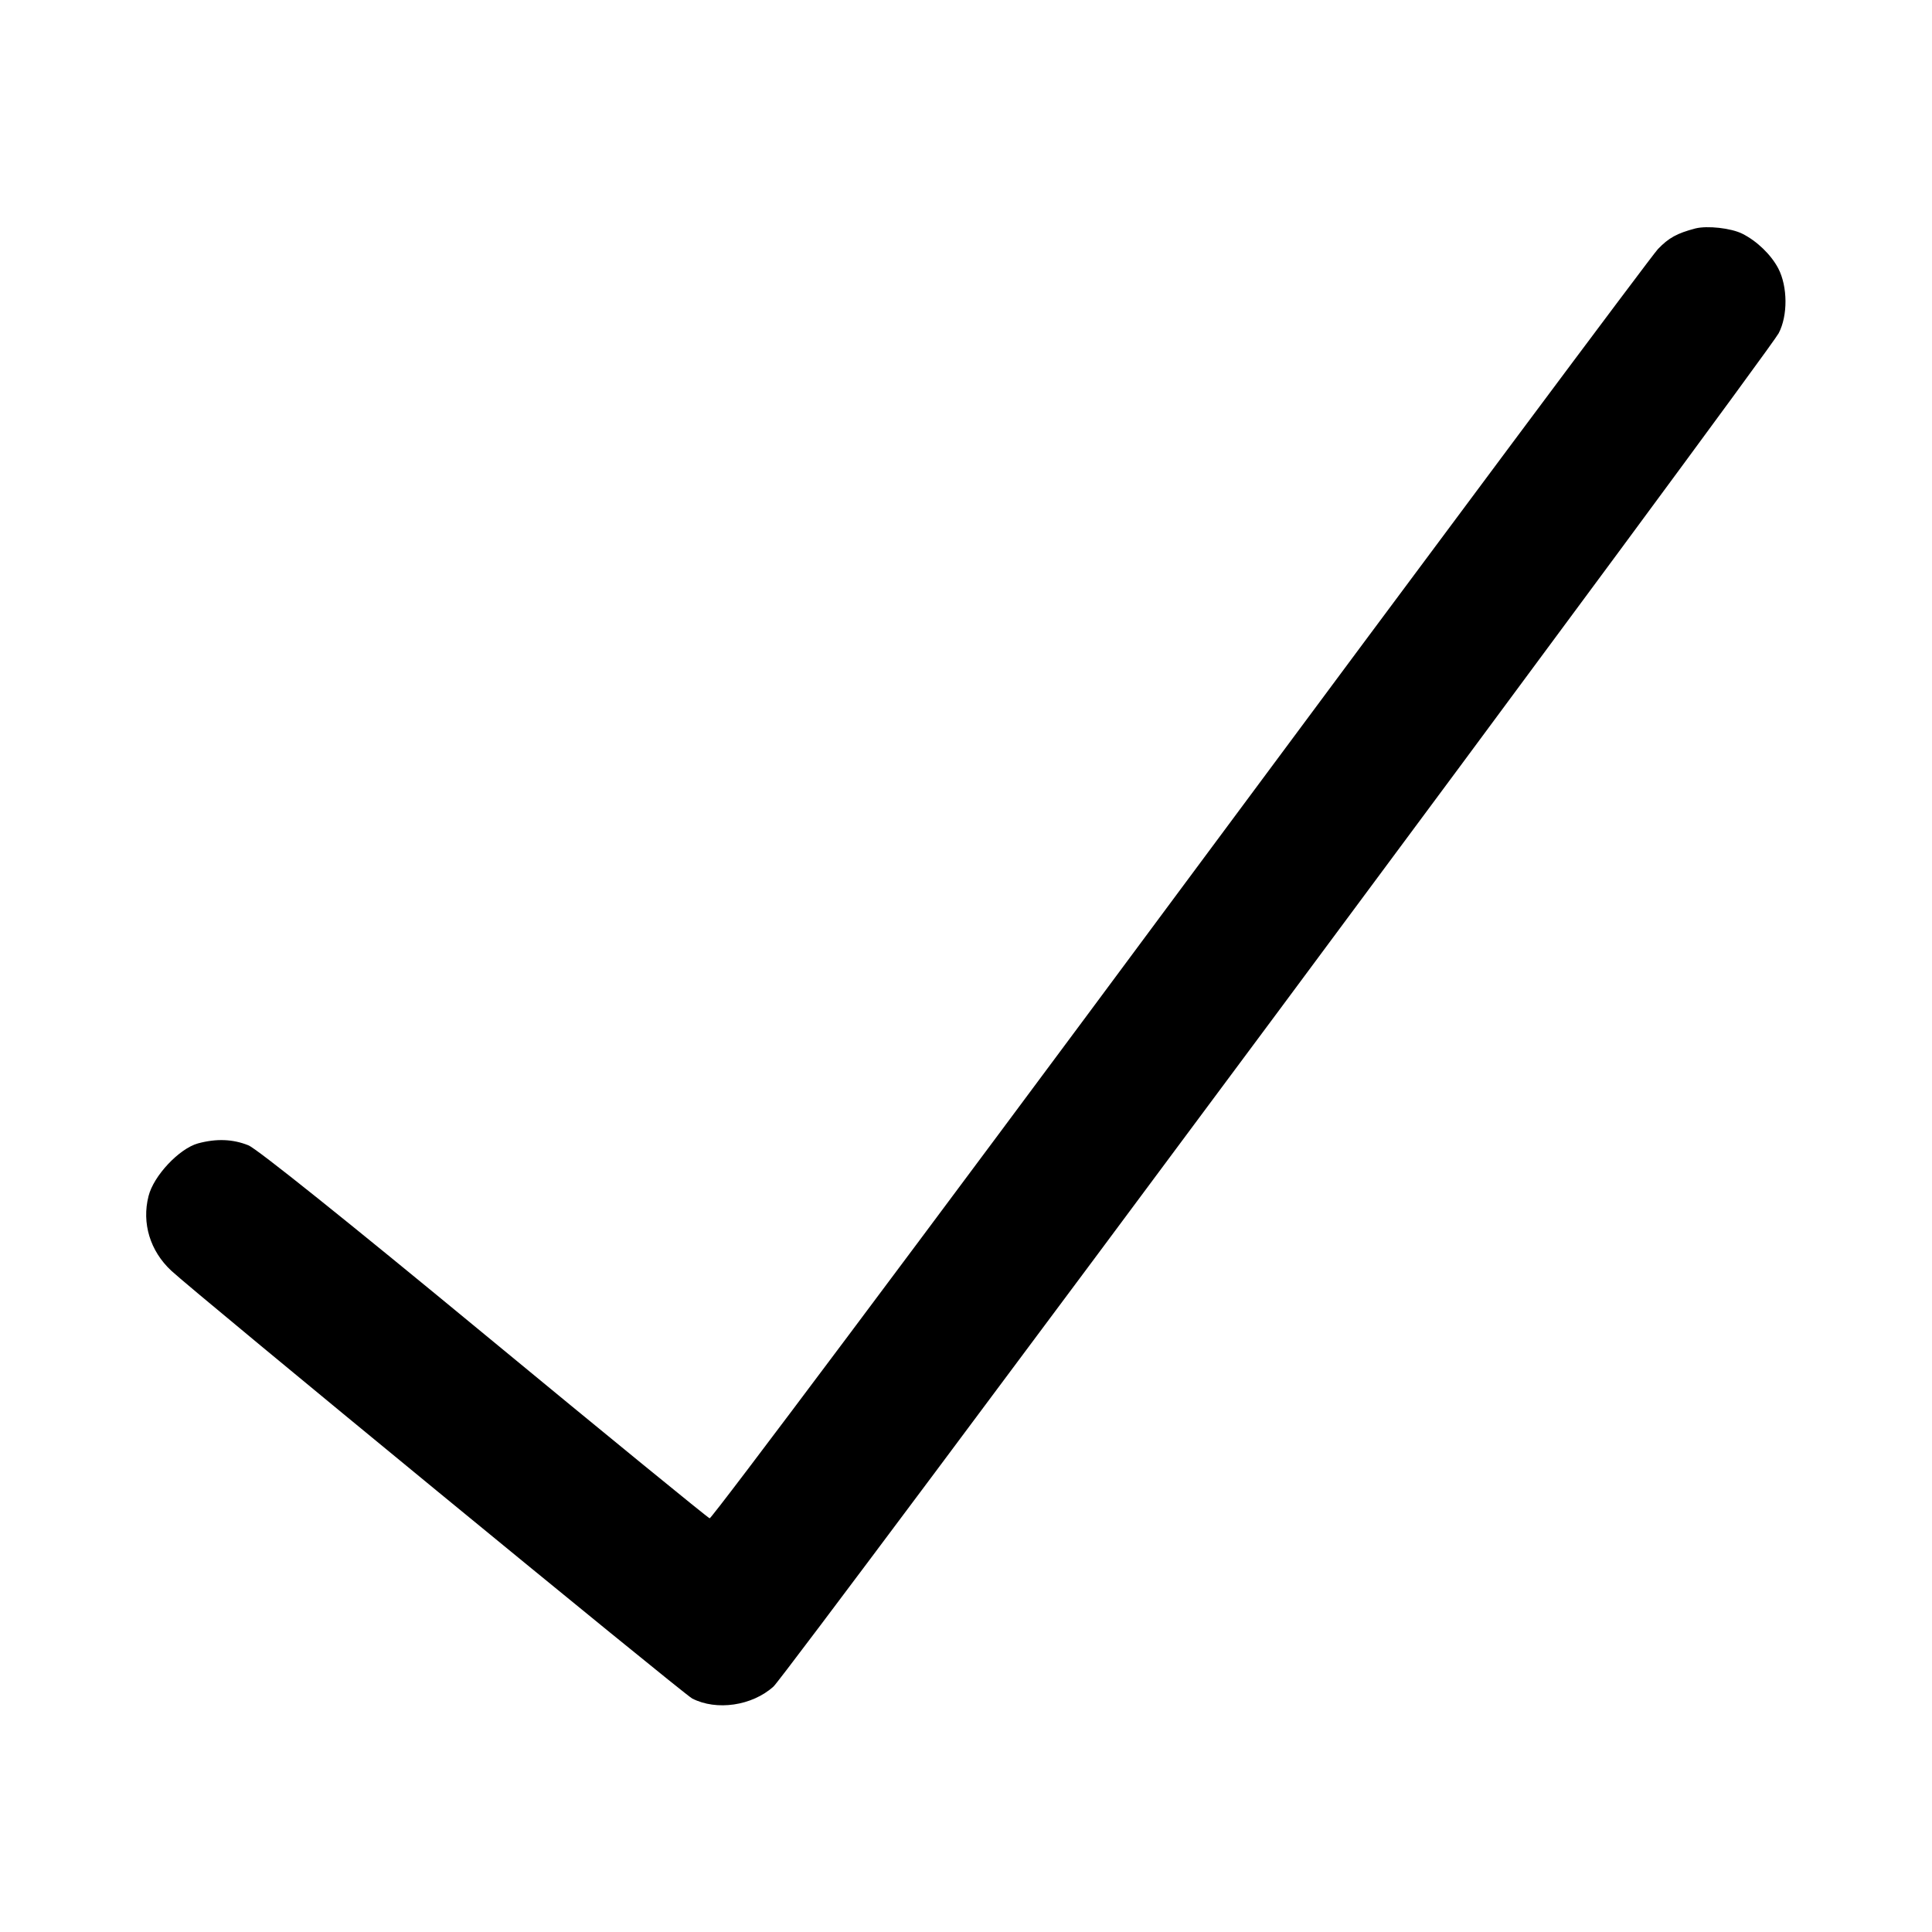
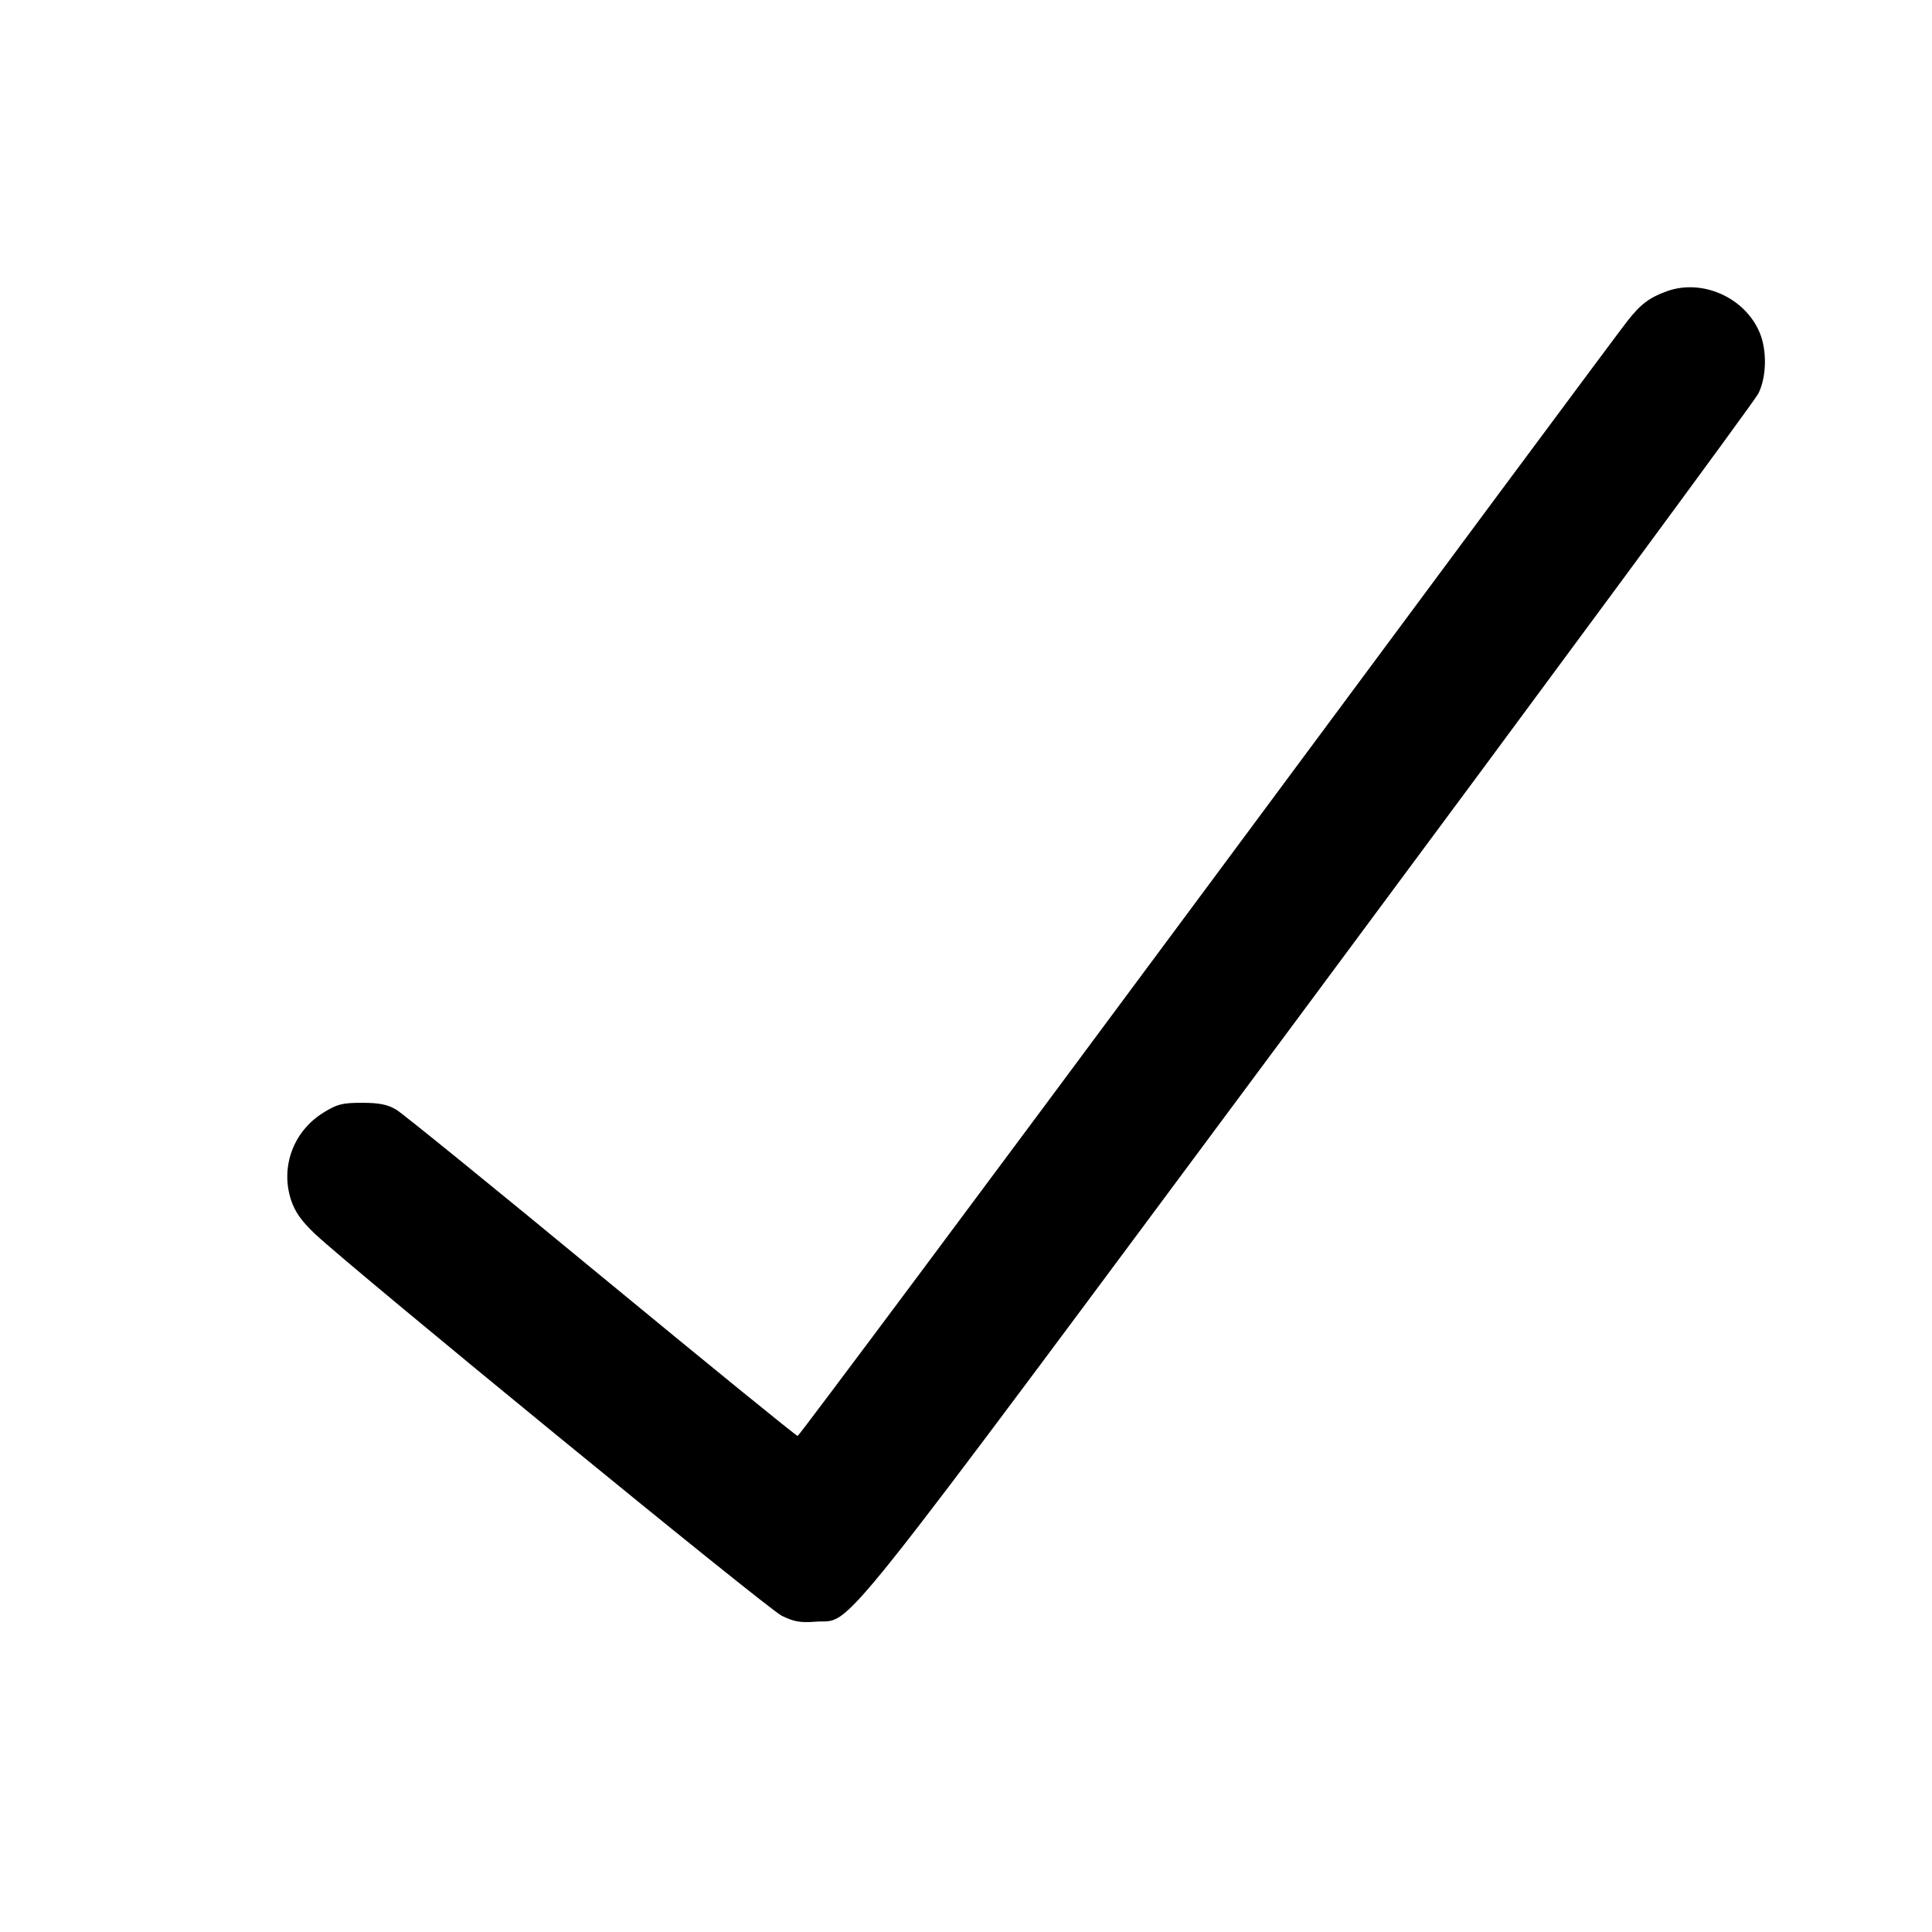
<svg xmlns="http://www.w3.org/2000/svg" width="16" height="16" viewBox="0 0 16 16" fill="none">
-   <path d="M14.040 1.892 C 13.888 1.932,13.819 1.970,13.730 2.063 C 13.680 2.115,11.900 4.503,9.773 7.370 C 7.647 10.238,5.893 12.580,5.877 12.574 C 5.861 12.569,5.020 11.882,4.008 11.047 C 2.874 10.111,2.126 9.512,2.057 9.485 C 1.928 9.433,1.792 9.428,1.640 9.469 C 1.484 9.512,1.272 9.737,1.230 9.906 C 1.173 10.130,1.243 10.360,1.418 10.523 C 1.606 10.700,5.660 14.029,5.732 14.066 C 5.934 14.170,6.229 14.127,6.406 13.967 C 6.515 13.869,14.643 2.926,14.730 2.760 C 14.807 2.614,14.805 2.373,14.727 2.223 C 14.667 2.109,14.551 1.997,14.430 1.936 C 14.337 1.889,14.139 1.867,14.040 1.892 " stroke="none" fill-rule="evenodd" fill="black" />
+   <path d="M13.807 2.411 C 13.659 2.464,13.585 2.520,13.474 2.663 C 13.418 2.733,11.855 4.838,10.000 7.341 C 8.145 9.843,6.617 11.891,6.606 11.892 C 6.595 11.893,5.864 11.298,4.981 10.570 C 4.099 9.842,3.334 9.221,3.282 9.190 C 3.209 9.147,3.142 9.133,2.998 9.133 C 2.834 9.133,2.792 9.144,2.679 9.214 C 2.429 9.368,2.320 9.665,2.411 9.940 C 2.444 10.038,2.497 10.113,2.608 10.218 C 2.927 10.518,6.354 13.323,6.474 13.381 C 6.575 13.431,6.630 13.440,6.756 13.430 C 7.074 13.405,6.791 13.760,10.832 8.320 C 12.852 5.599,14.531 3.322,14.562 3.259 C 14.630 3.122,14.635 2.904,14.573 2.755 C 14.452 2.465,14.100 2.307,13.807 2.411 " stroke="none" fill-rule="evenodd" fill="black" />
</svg>
